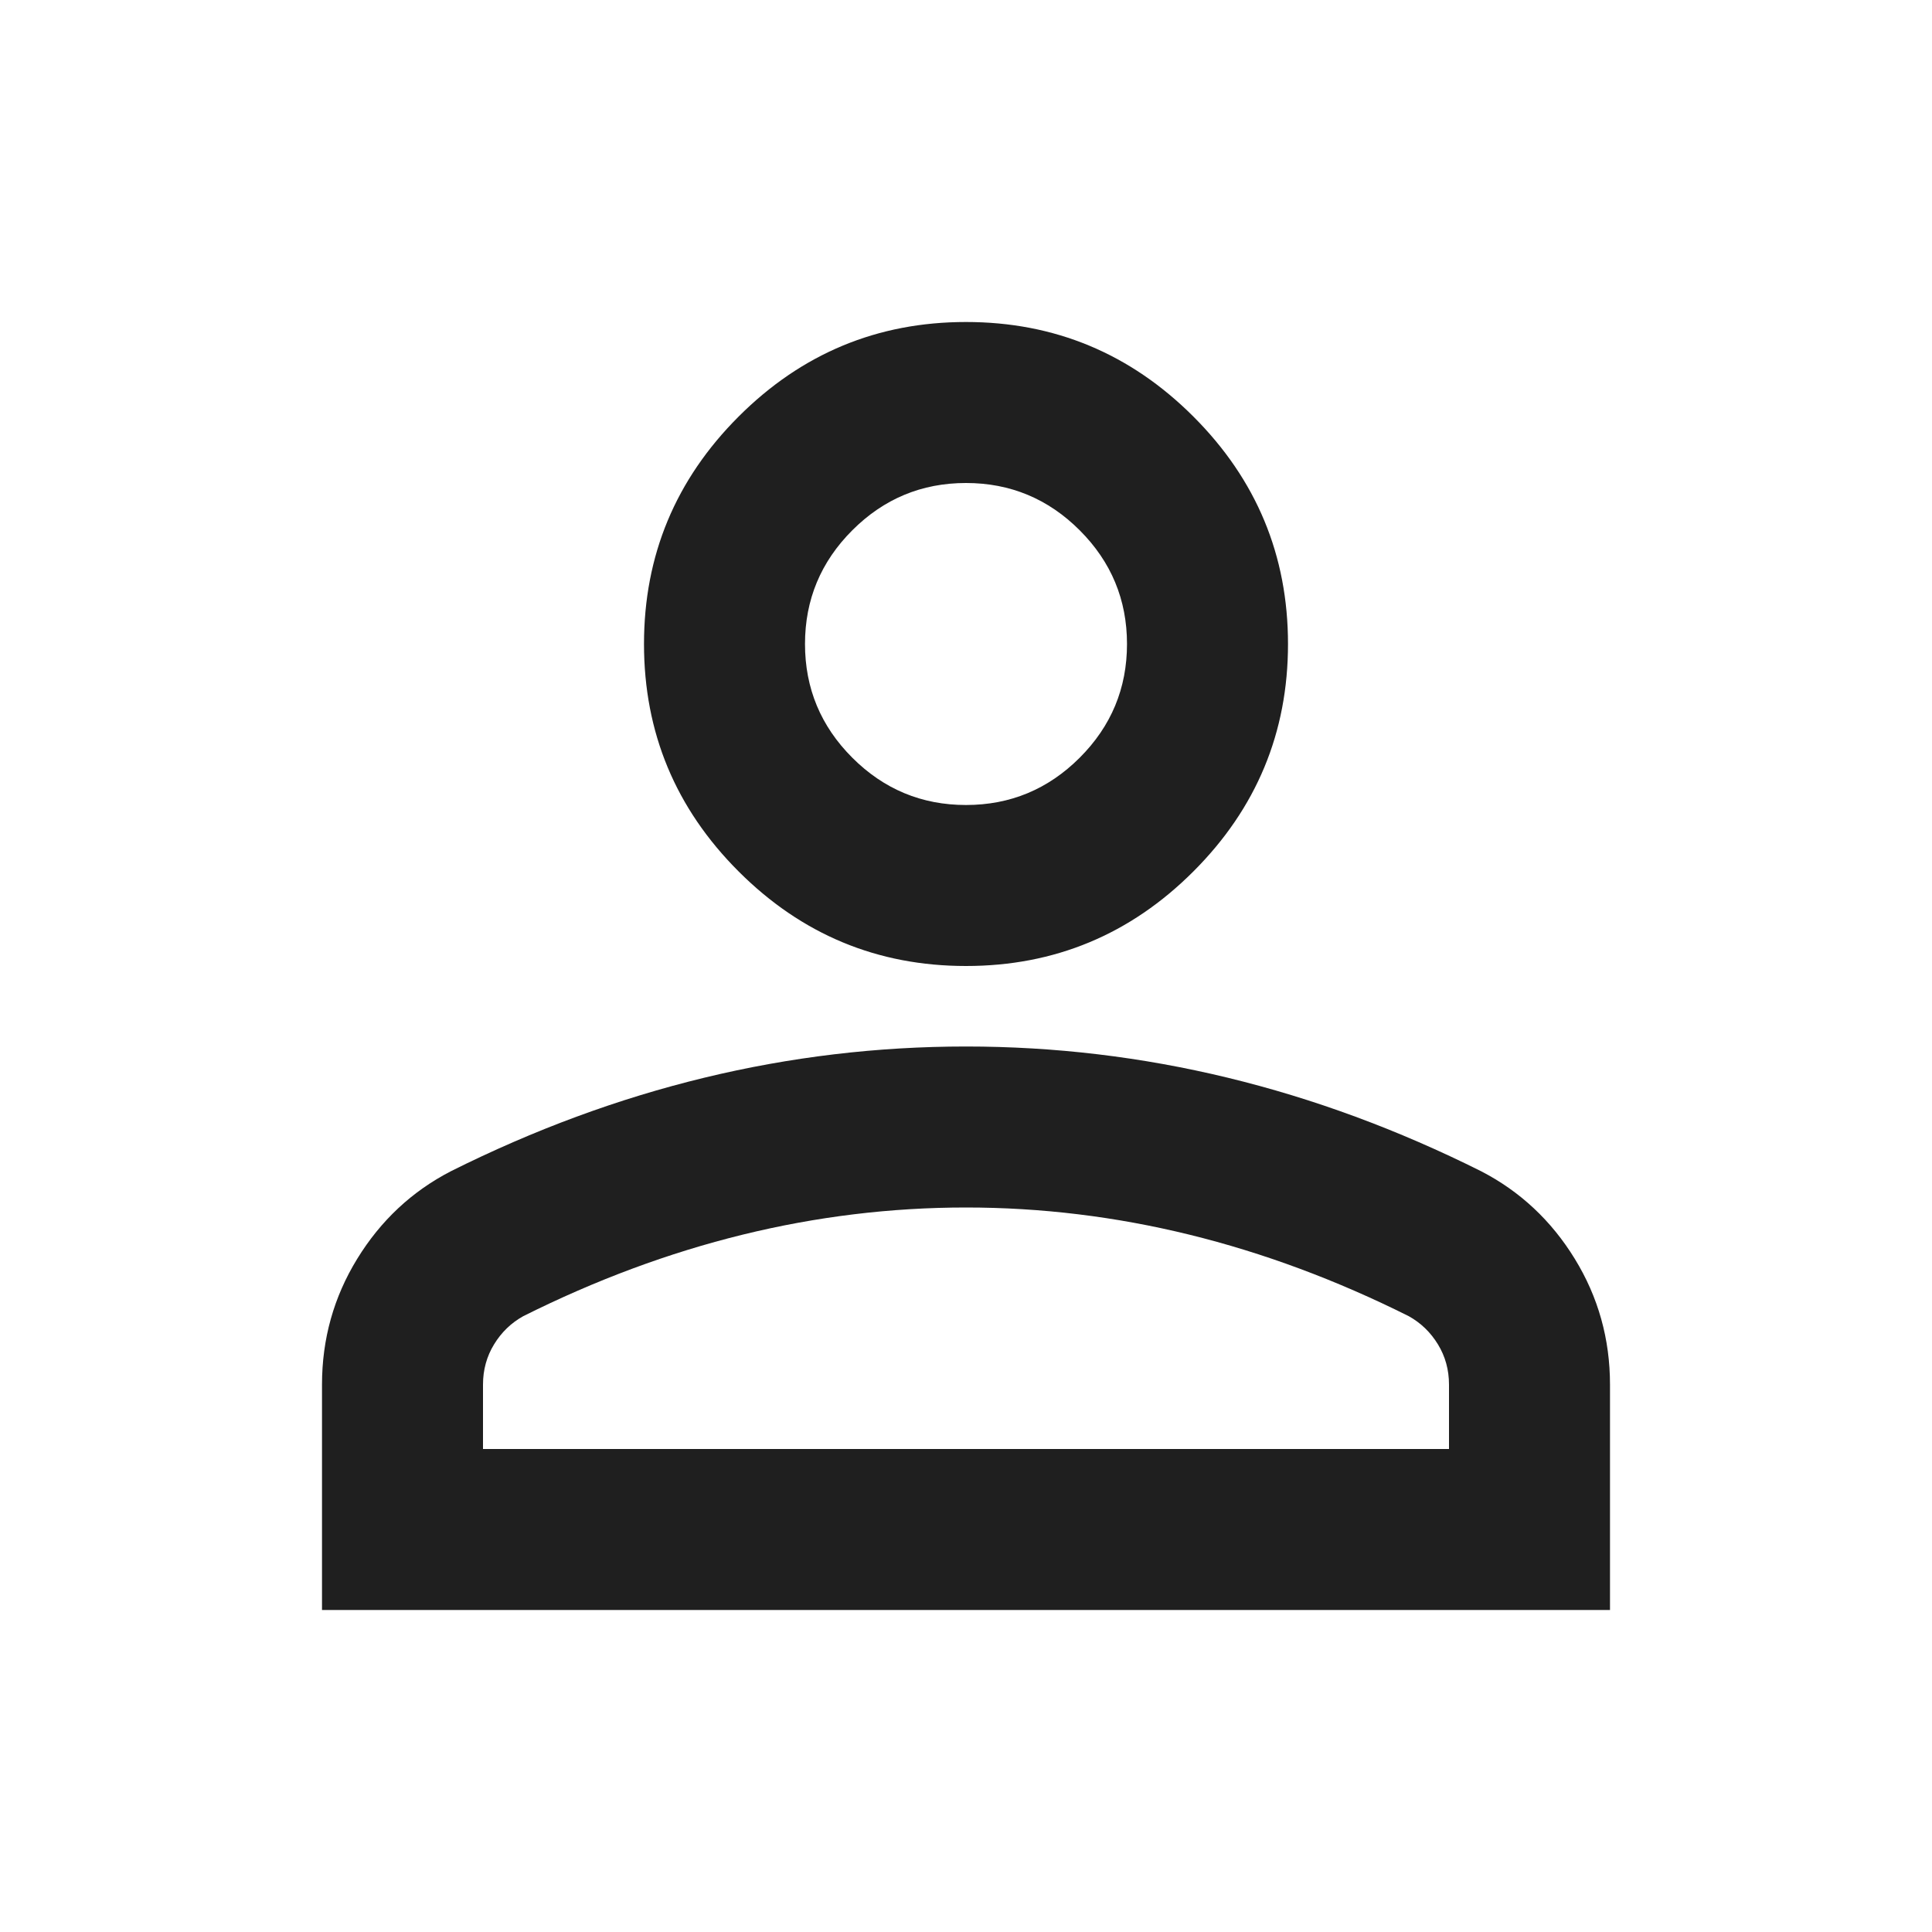
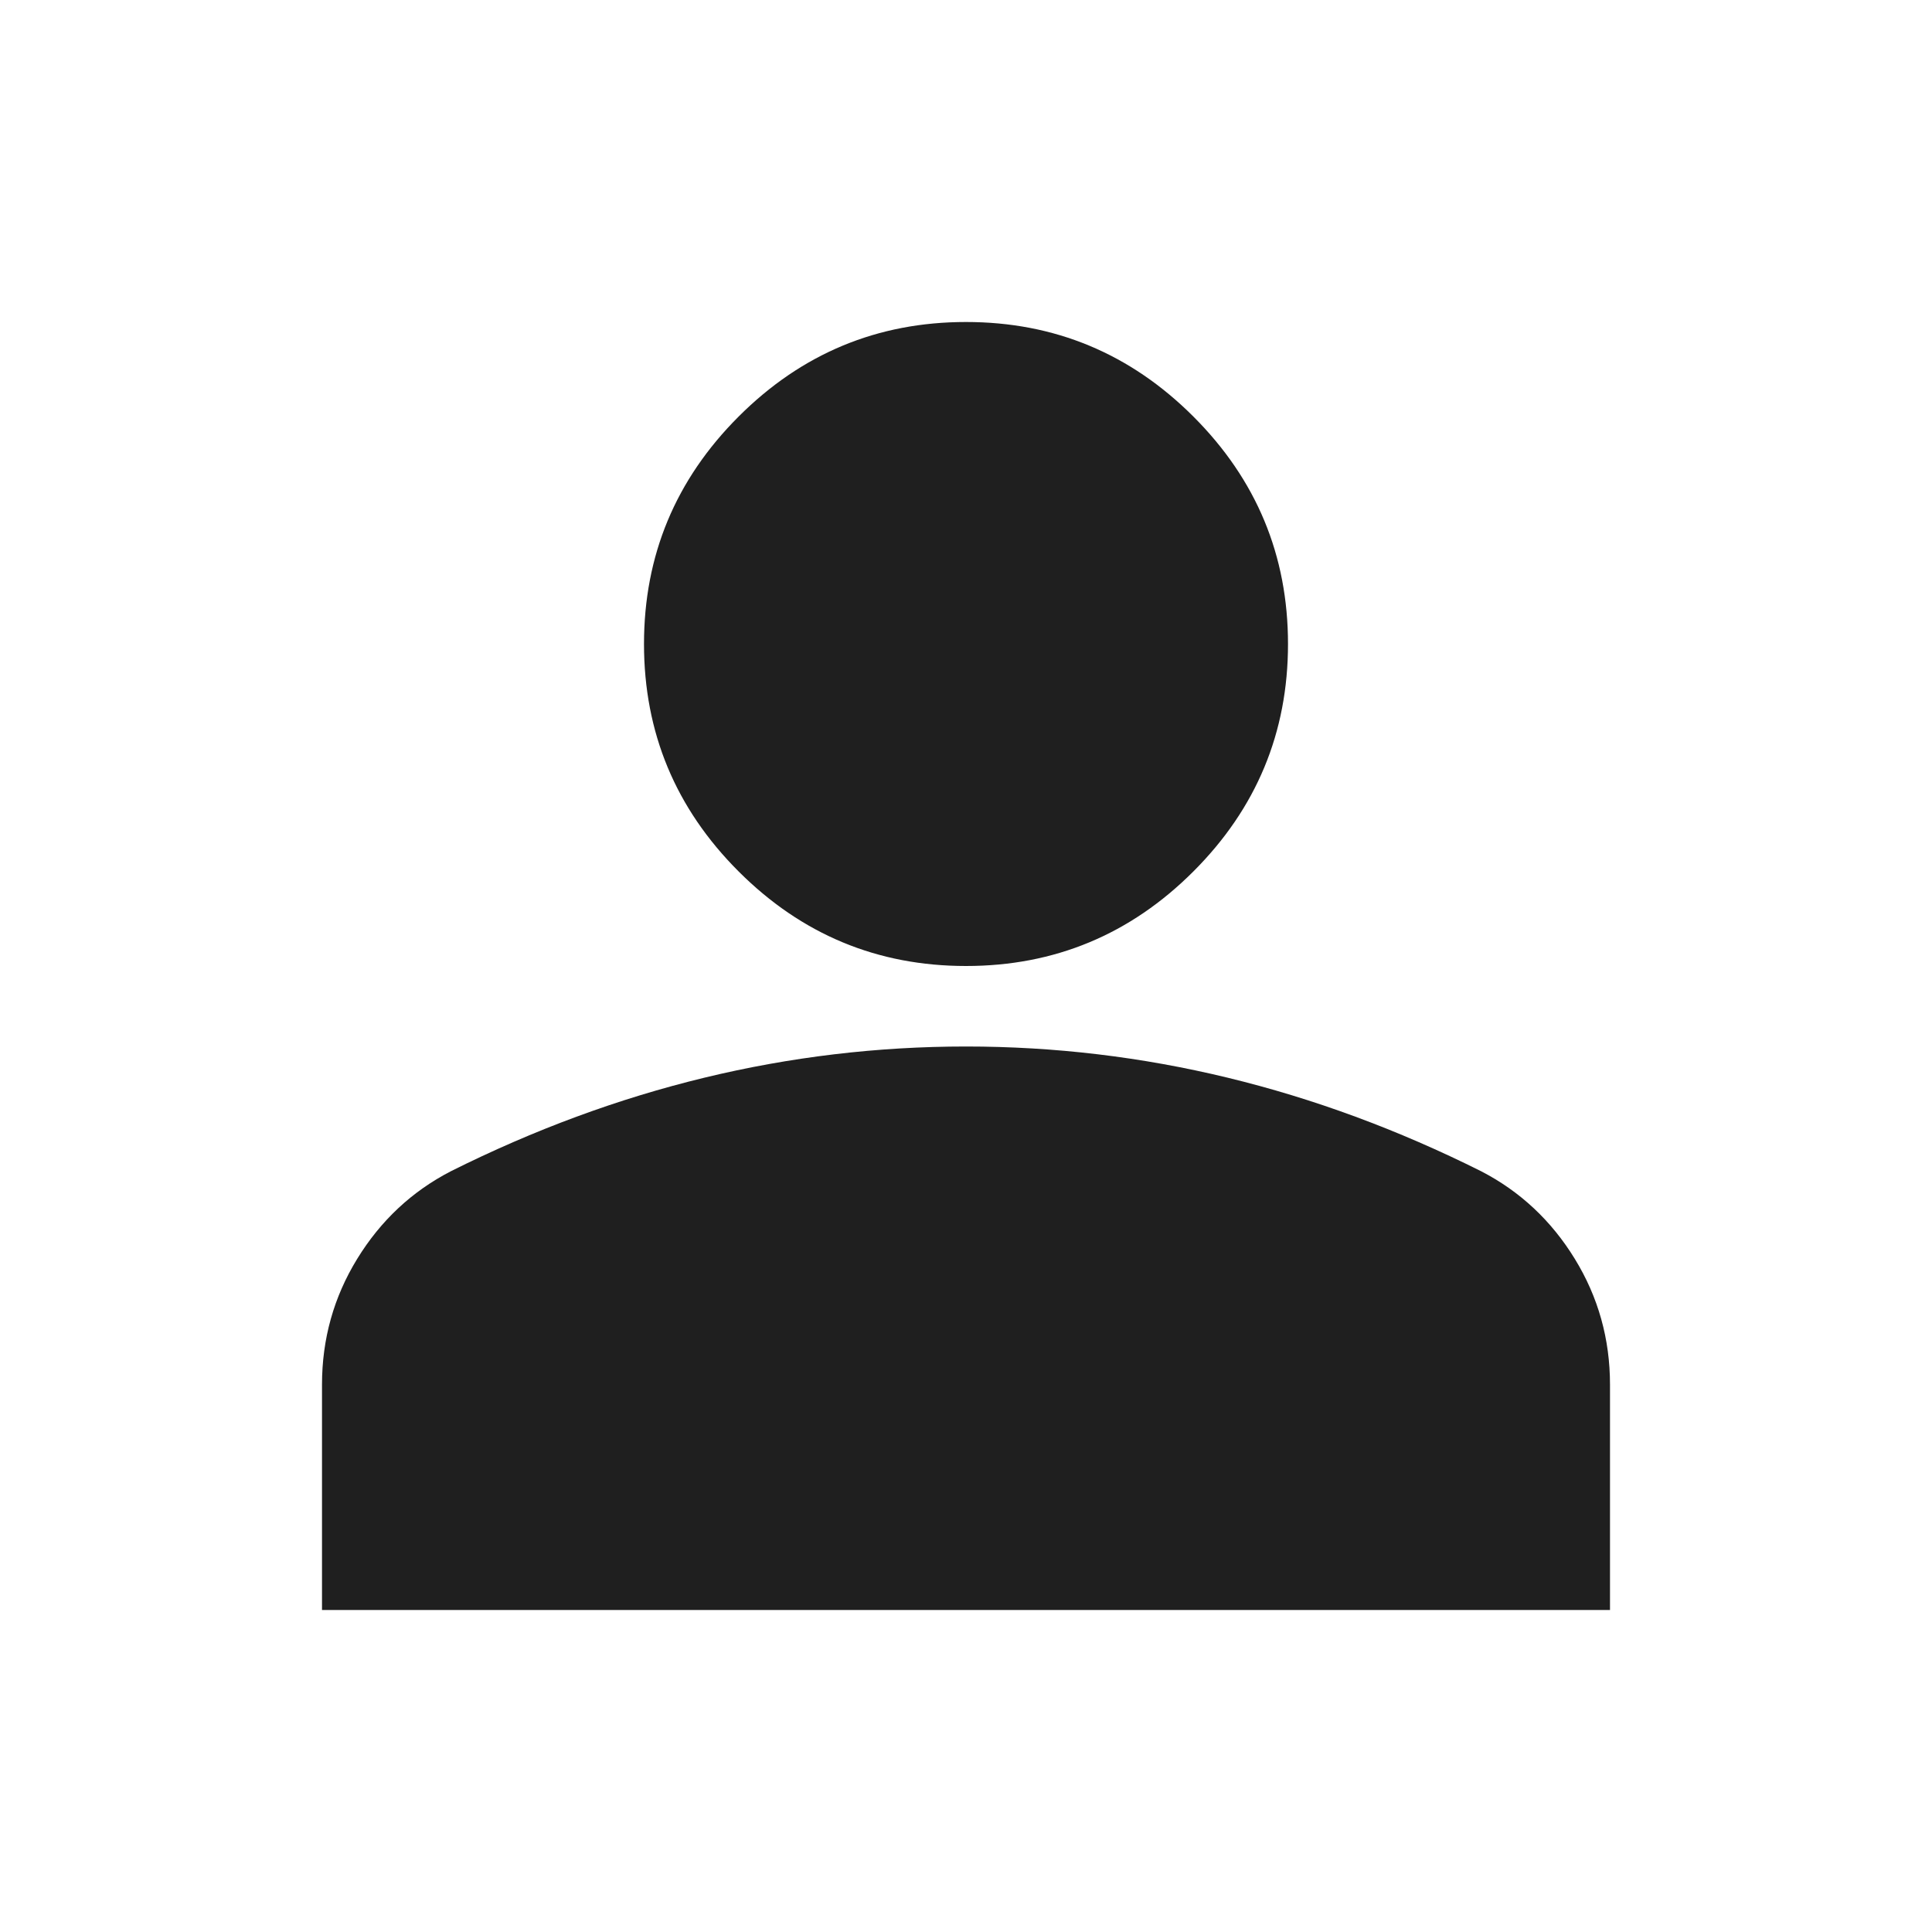
<svg xmlns="http://www.w3.org/2000/svg" height="24px" viewBox="0 -960 960 960" width="24px" fill="#1f1f1f">
-   <path d="M480-480q-66 0-113-47t-47-113q0-66 47-113t113-47q66 0 113 47t47 113q0 66-47 113t-113 47ZM160-160v-112q0-34 17.5-62.5T224-378q62-31 126-46.5T480-440q66 0 130 15.5T736-378q29 15 46.5 43.5T800-272v112H160Zm80-80h480v-32q0-11-5.5-20T700-306q-54-27-109-40.5T480-360q-56 0-111 13.5T260-306q-9 5-14.5 14t-5.5 20v32Zm240-320q33 0 56.5-23.5T560-640q0-33-23.5-56.5T480-720q-33 0-56.5 23.5T400-640q0 33 23.5 56.5T480-560Zm0-80Zm0 400Z" />
+   <path d="M480-480q-66 0-113-47t-47-113q0-66 47-113t113-47q66 0 113 47t47 113q0 66-47 113t-113 47ZM160-160v-112q0-34 17.5-62.5T224-378q62-31 126-46.5T480-440q66 0 130 15.5T736-378q29 15 46.5 43.5T800-272v112H160Z" />
</svg>
